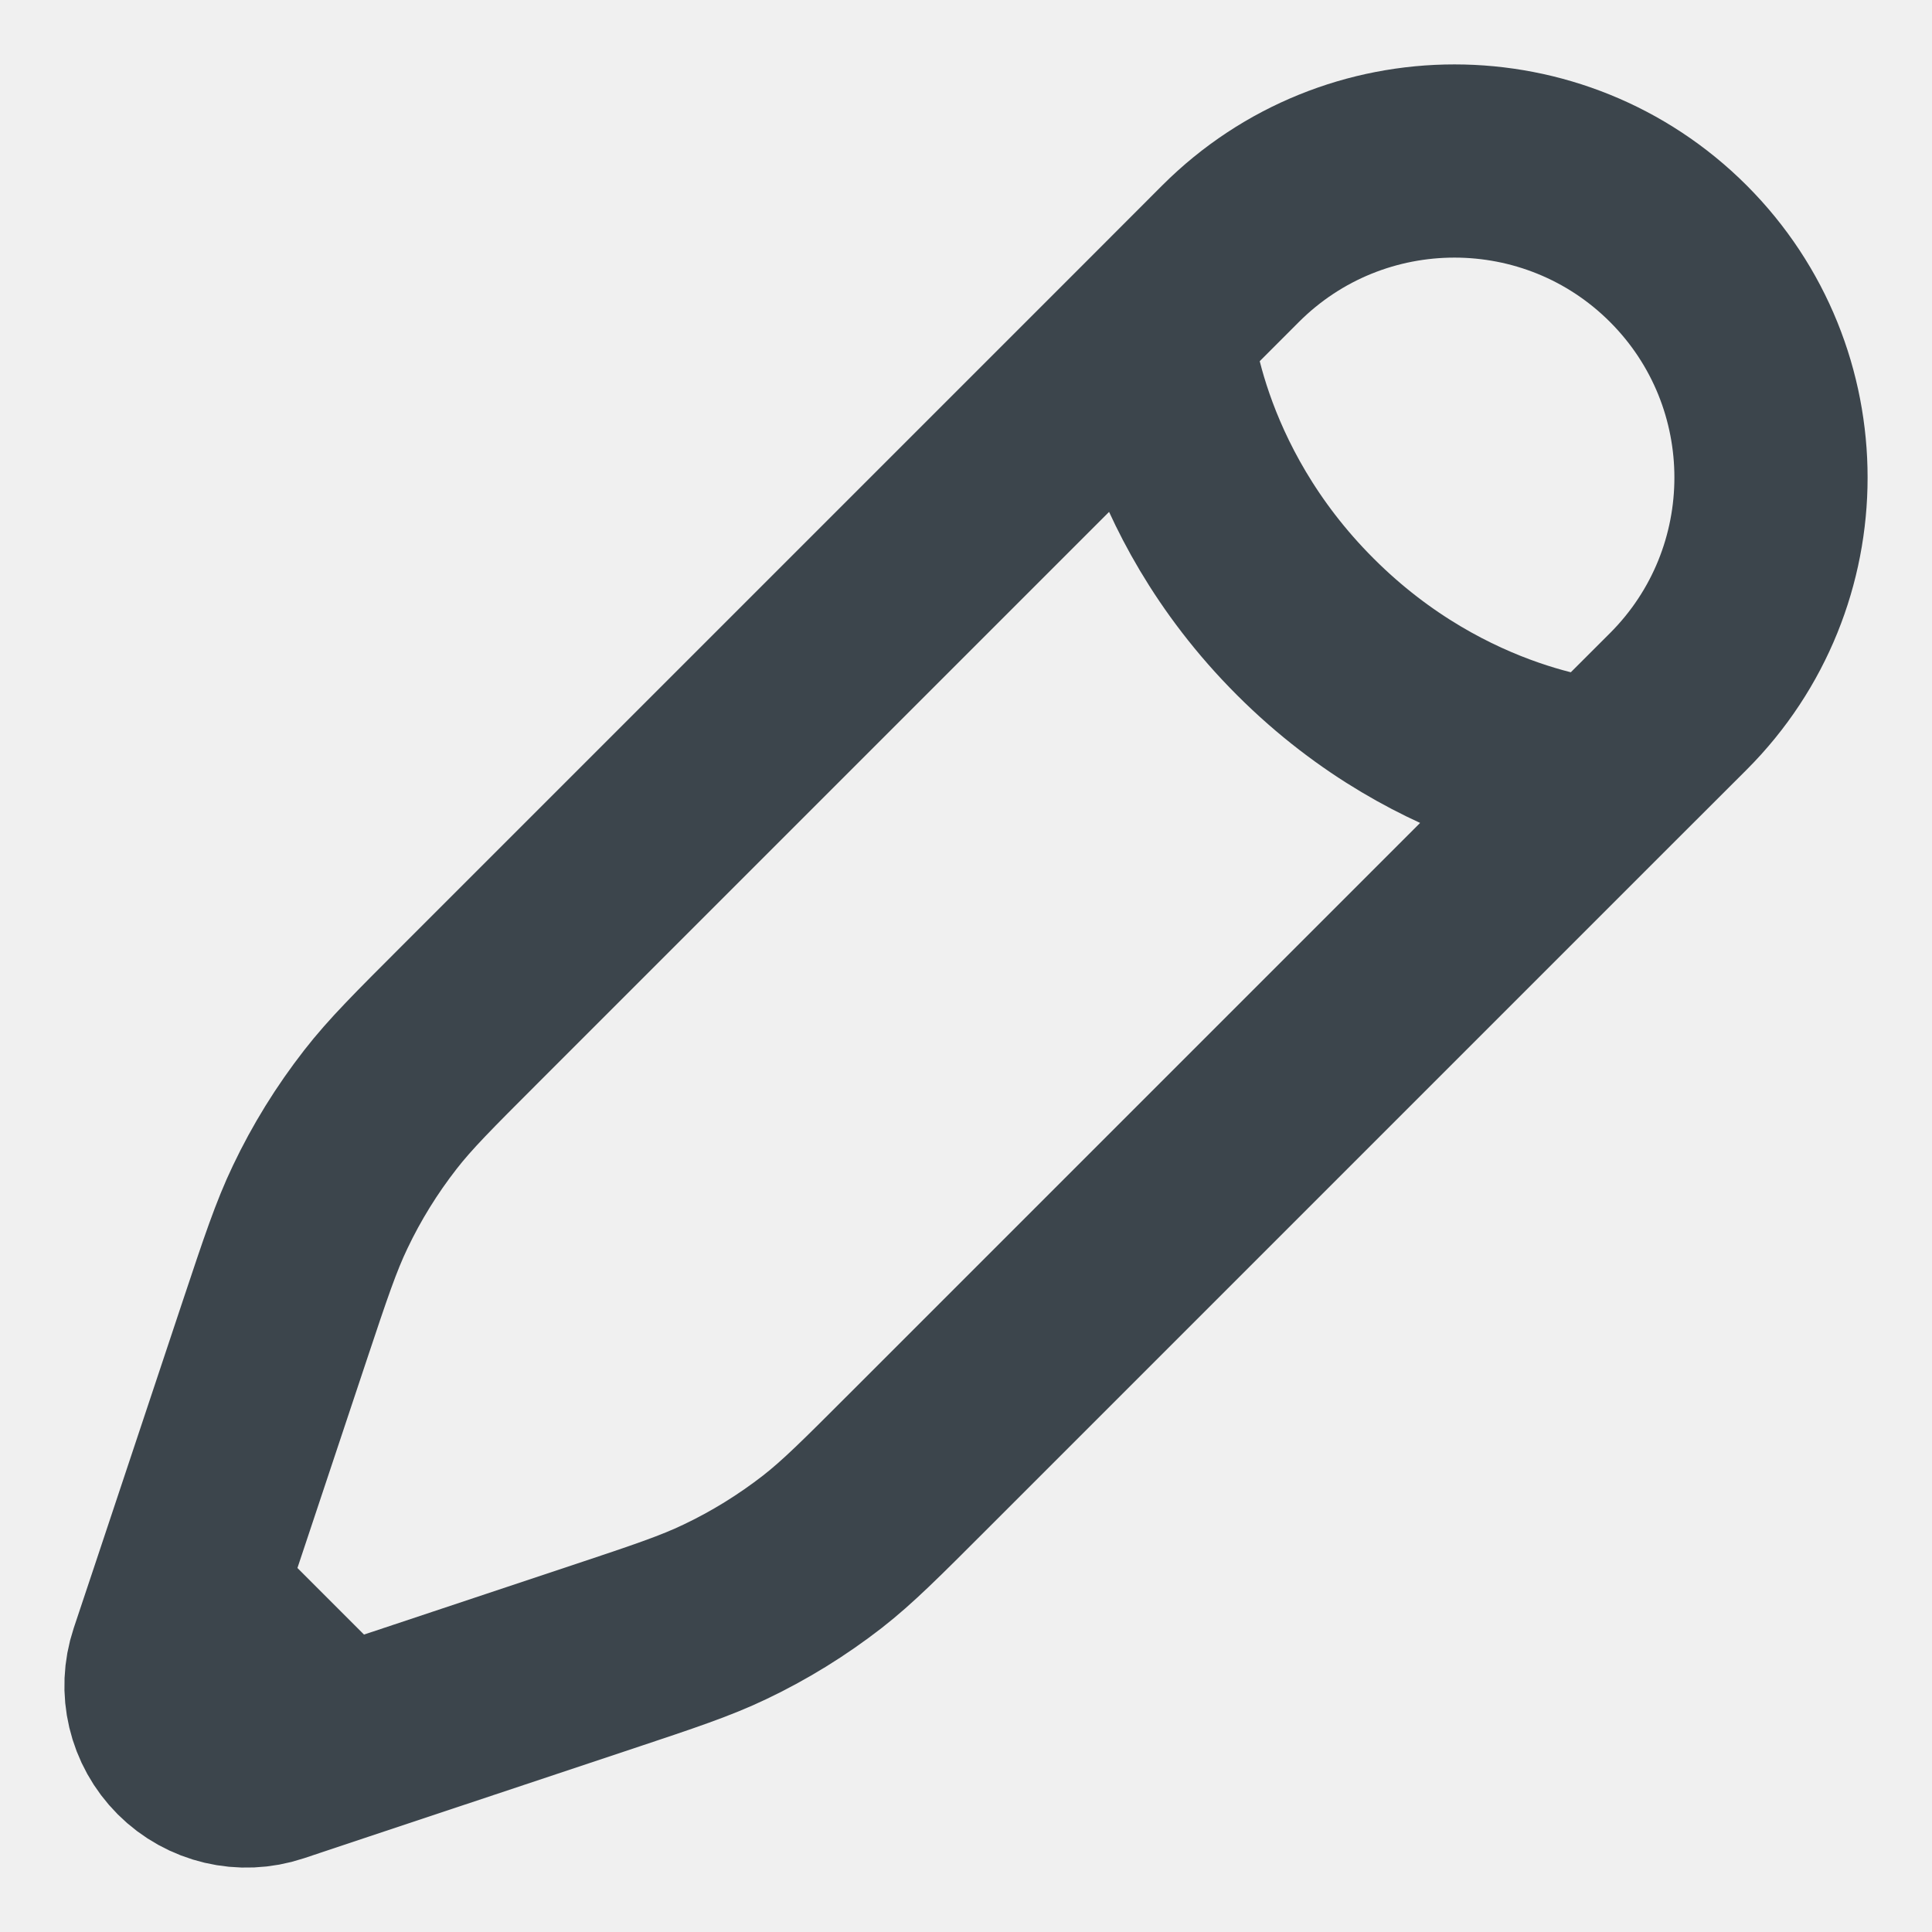
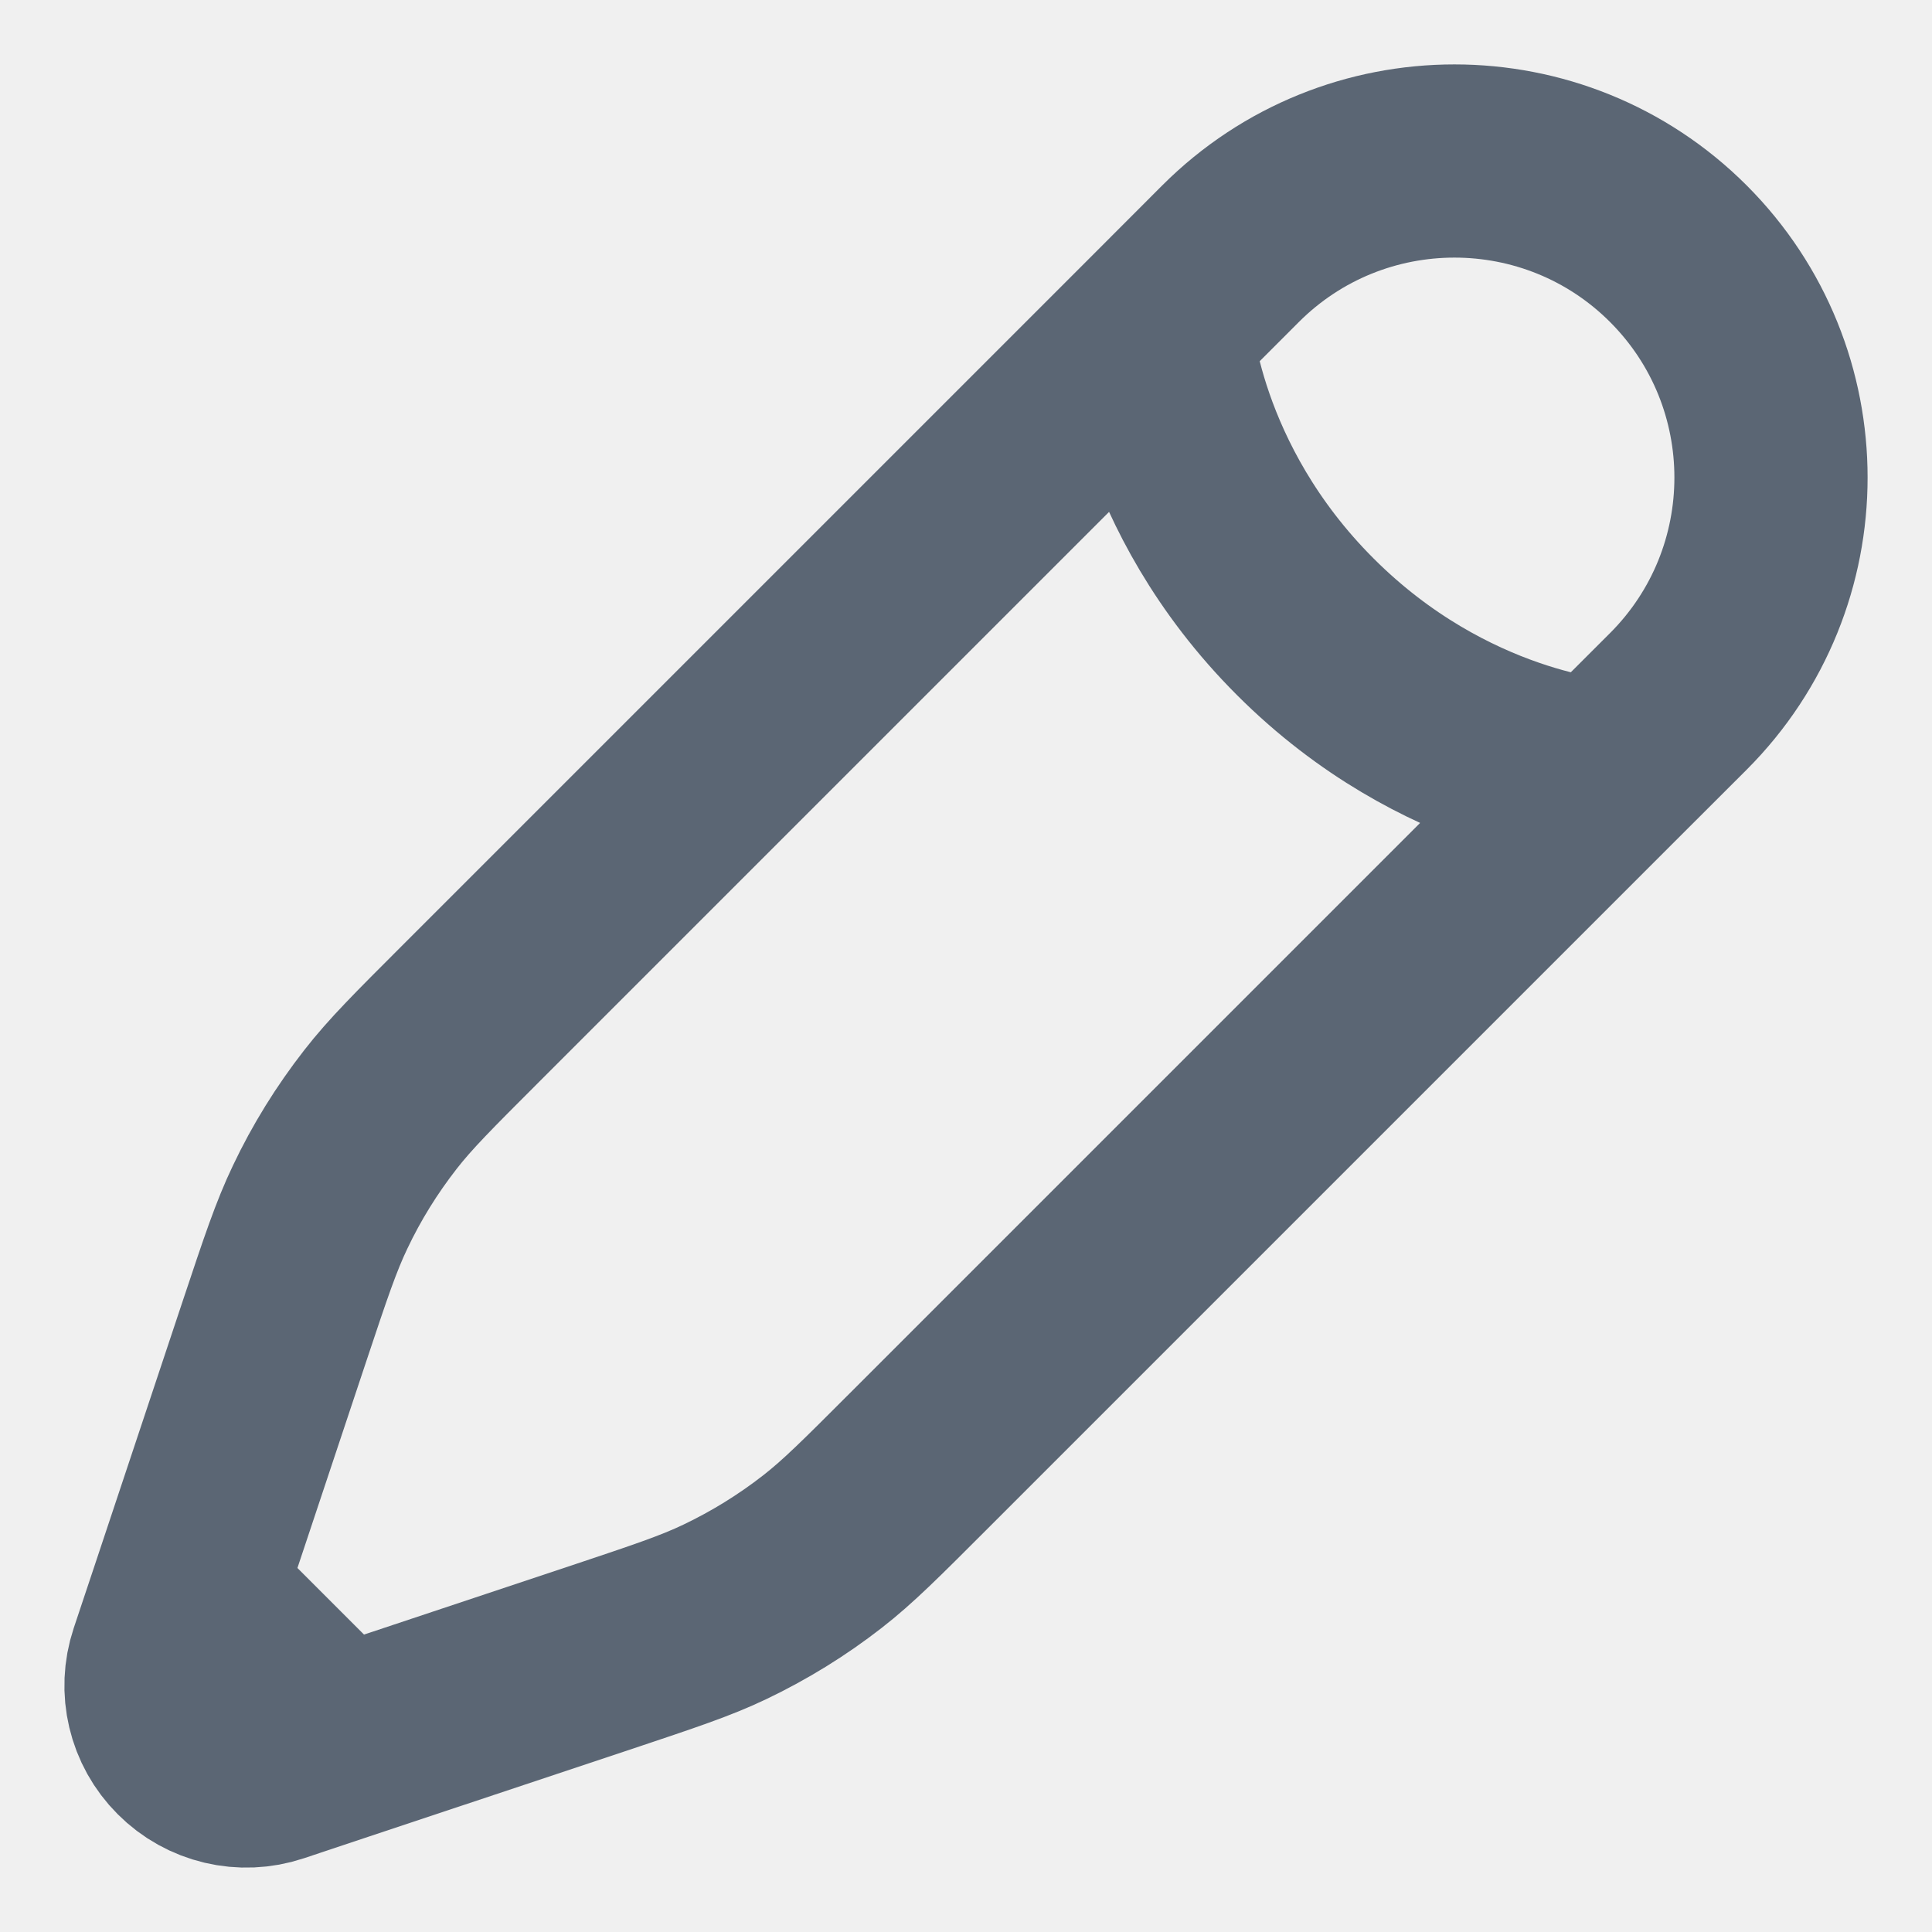
<svg xmlns="http://www.w3.org/2000/svg" width="20" height="20" viewBox="0 0 20 20" fill="none">
-   <path d="M11.967 3.399L12.739 2.626C14.019 1.347 16.094 1.347 17.374 2.626C18.653 3.906 18.653 5.981 17.374 7.261L16.601 8.033M11.967 3.399C11.967 3.399 12.063 5.04 13.512 6.488C14.96 7.937 16.601 8.033 16.601 8.033M11.967 3.399L4.866 10.5C4.385 10.981 4.144 11.221 3.938 11.486C3.694 11.799 3.484 12.138 3.314 12.496C3.169 12.799 3.061 13.122 2.846 13.767L1.935 16.502M16.601 8.033L9.5 15.134C9.019 15.615 8.779 15.856 8.514 16.063C8.201 16.306 7.862 16.516 7.504 16.686C7.201 16.831 6.878 16.939 6.233 17.154L3.498 18.065M3.498 18.065L2.83 18.288C2.512 18.394 2.162 18.311 1.926 18.075C1.689 17.838 1.606 17.488 1.712 17.17L1.935 16.502M3.498 18.065L1.935 16.502" stroke="#3C454C" stroke-width="2" />
+   <g clip-path="url(#clip0_100_140)">
+     <path d="M11.967 3.399L12.739 2.626C14.019 1.347 16.094 1.347 17.374 2.626C18.653 3.906 18.653 5.981 17.374 7.261L16.601 8.033M11.967 3.399C11.967 3.399 12.063 5.04 13.512 6.488C14.96 7.937 16.601 8.033 16.601 8.033M11.967 3.399L4.866 10.5C4.385 10.981 4.144 11.221 3.938 11.486C3.694 11.799 3.484 12.137 3.314 12.496C3.169 12.799 3.061 13.122 2.846 13.767L1.935 16.502M16.601 8.033L9.5 15.134C9.019 15.615 8.779 15.856 8.514 16.062C8.201 16.306 7.862 16.515 7.504 16.686C7.201 16.831 6.878 16.938 6.233 17.154L3.498 18.065M1.935 16.502L1.712 17.17C1.606 17.488 1.689 17.838 1.926 18.074C2.162 18.311 2.512 18.394 2.83 18.288L3.498 18.065M1.935 16.502L3.498 18.065" stroke="#5B6674" stroke-width="2" />
+   </g>
+   <defs>
+     <clipPath id="clip0_100_140">
+       <rect width="20" height="20" fill="white" />
+     </clipPath>
+   </defs>
</svg>
